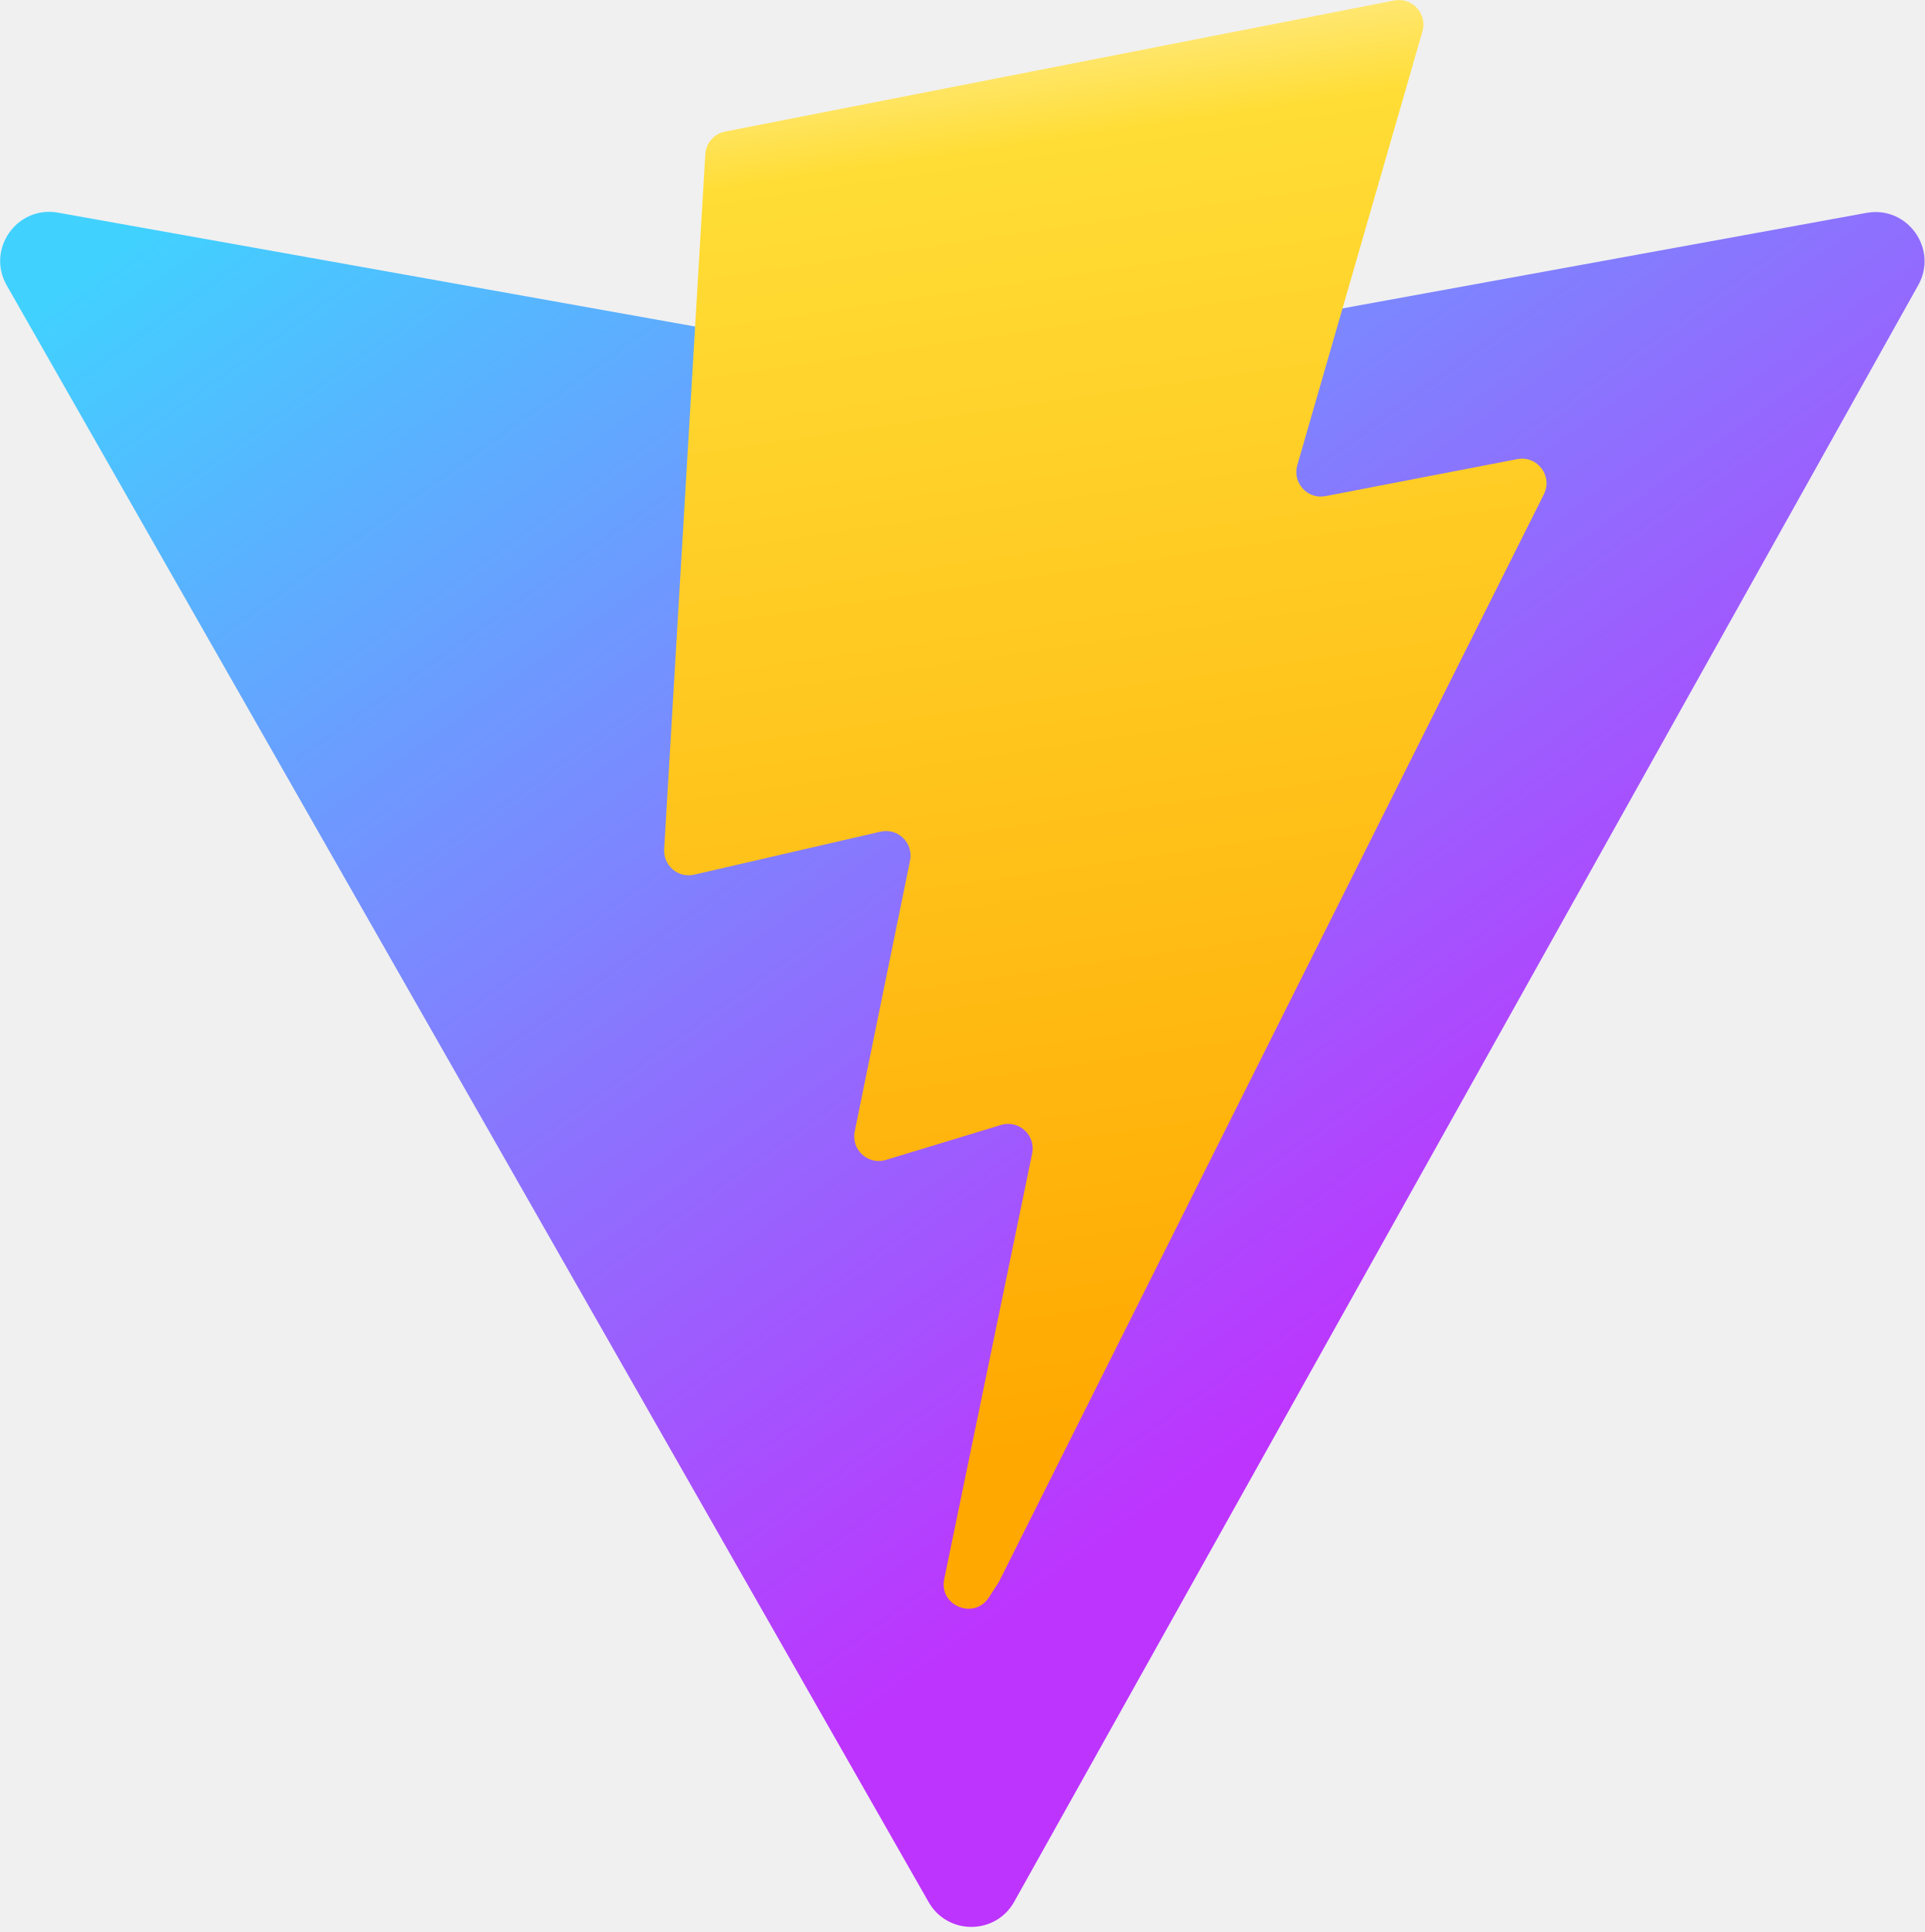
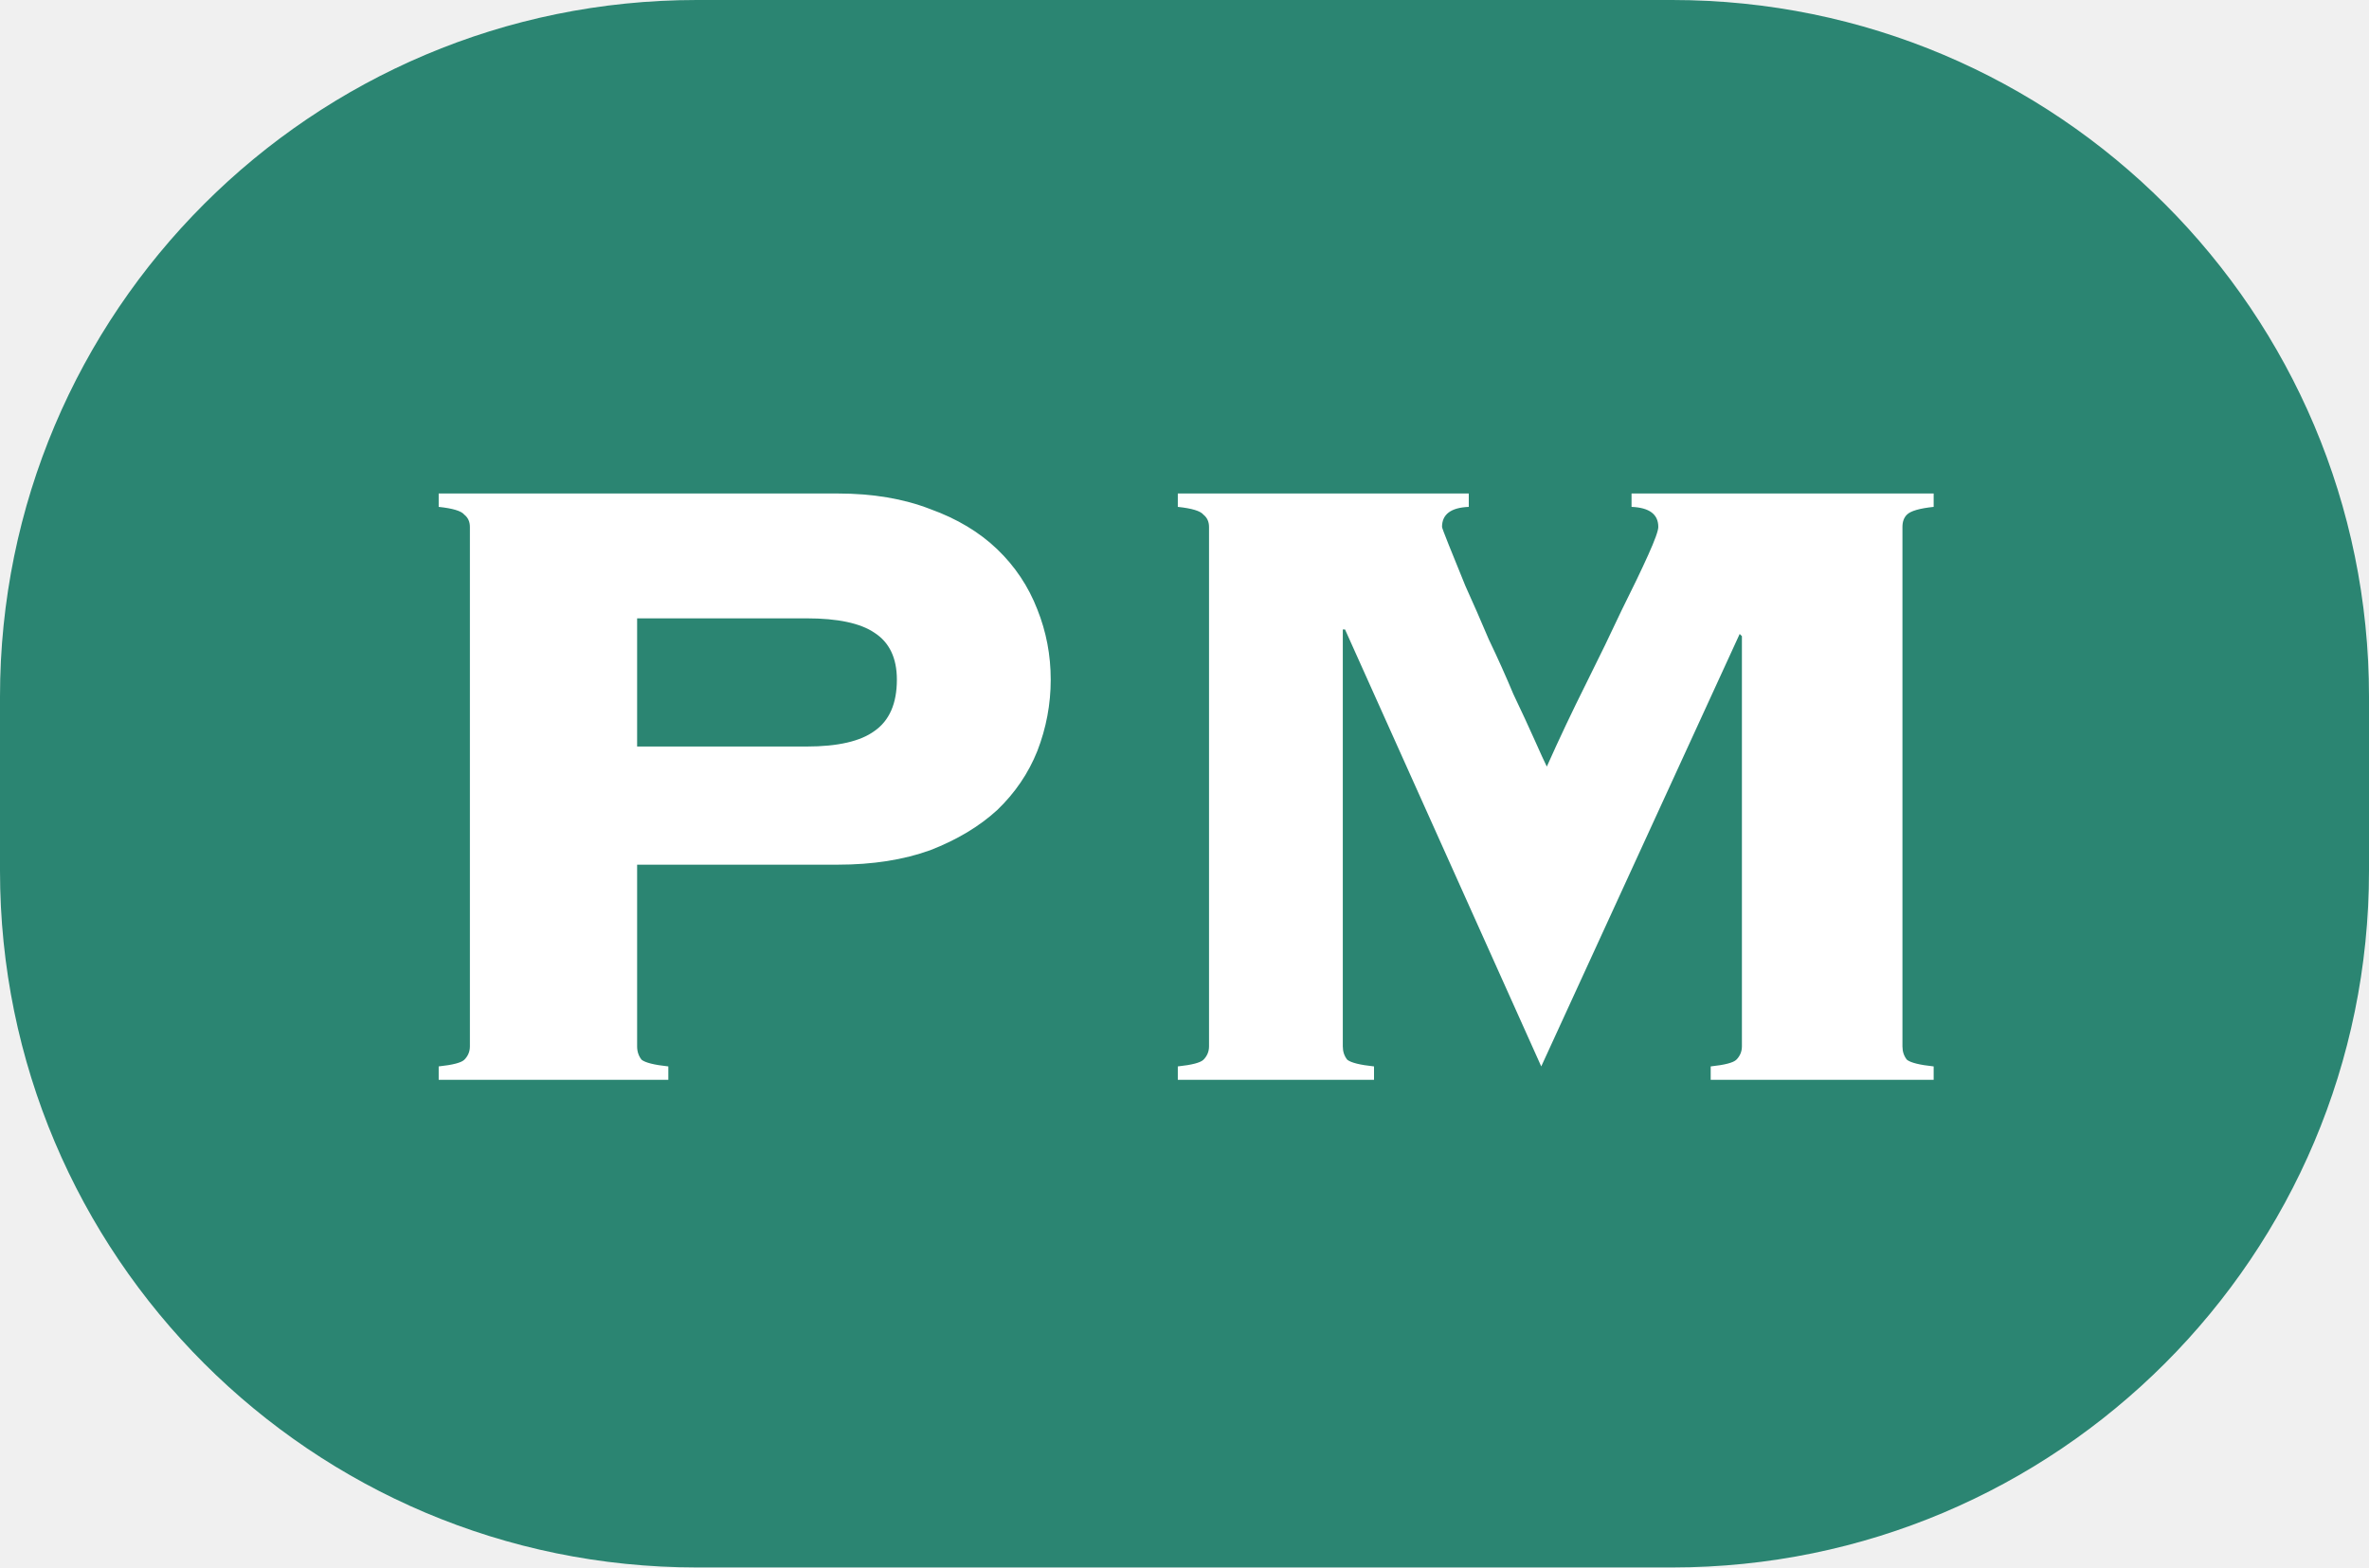
- <svg xmlns="http://www.w3.org/2000/svg" aria-hidden="true" role="img" class="iconify iconify--logos" width="31.88" height="32" preserveAspectRatio="xMidYMid meet" viewBox="0 0 256 257">
-   <defs>
-     <linearGradient id="IconifyId1813088fe1fbc01fb466" x1="-.828%" x2="57.636%" y1="7.652%" y2="78.411%">
-       <stop offset="0%" stop-color="#41D1FF" />
-       <stop offset="100%" stop-color="#BD34FE" />
-     </linearGradient>
-     <linearGradient id="IconifyId1813088fe1fbc01fb467" x1="43.376%" x2="50.316%" y1="2.242%" y2="89.03%">
-       <stop offset="0%" stop-color="#FFEA83" />
-       <stop offset="8.333%" stop-color="#FFDD35" />
-       <stop offset="100%" stop-color="#FFA800" />
-     </linearGradient>
-   </defs>
-   <path fill="url(#IconifyId1813088fe1fbc01fb466)" d="M255.153 37.938L134.897 252.976c-2.483 4.44-8.862 4.466-11.382.048L.875 37.958c-2.746-4.814 1.371-10.646 6.827-9.67l120.385 21.517a6.537 6.537 0 0 0 2.322-.004l117.867-21.483c5.438-.991 9.574 4.796 6.877 9.62Z" />
-   <path fill="url(#IconifyId1813088fe1fbc01fb467)" d="M185.432.063L96.44 17.501a3.268 3.268 0 0 0-2.634 3.014l-5.474 92.456a3.268 3.268 0 0 0 3.997 3.378l24.777-5.718c2.318-.535 4.413 1.507 3.936 3.838l-7.361 36.047c-.495 2.426 1.782 4.5 4.151 3.78l15.304-4.649c2.372-.72 4.652 1.36 4.15 3.788l-11.698 56.621c-.732 3.542 3.979 5.473 5.943 2.437l1.313-2.028l72.516-144.72c1.215-2.423-.88-5.186-3.54-4.672l-25.505 4.922c-2.396.462-4.435-1.77-3.759-4.114l16.646-57.705c.677-2.35-1.37-4.583-3.769-4.113Z" />
+ <svg xmlns="http://www.w3.org/2000/svg" width="68" height="45" viewBox="0 0 68 45" fill="none">
+   <rect width="68" height="45" rx="20" fill="#2B8572" />
+   <path d="M23.152 21.432C24.048 21.432 24.699 21.283 25.104 20.984C25.531 20.685 25.744 20.195 25.744 19.512C25.744 18.893 25.531 18.445 25.104 18.168C24.699 17.891 24.048 17.752 23.152 17.752H18.288V21.432H23.152ZM18.288 30.04C18.288 30.189 18.331 30.317 18.416 30.424C18.523 30.509 18.779 30.573 19.184 30.616V31H12.592V30.616C12.997 30.573 13.243 30.509 13.328 30.424C13.435 30.317 13.488 30.189 13.488 30.04V15.128C13.488 14.979 13.435 14.861 13.328 14.776C13.243 14.669 12.997 14.595 12.592 14.552V14.168H24.048C25.051 14.168 25.936 14.317 26.704 14.616C27.472 14.893 28.112 15.277 28.624 15.768C29.136 16.259 29.52 16.835 29.776 17.496C30.032 18.136 30.16 18.808 30.16 19.512C30.16 20.216 30.032 20.899 29.776 21.56C29.52 22.2 29.136 22.765 28.624 23.256C28.112 23.725 27.472 24.109 26.704 24.408C25.936 24.685 25.051 24.824 24.048 24.824H18.288V30.04ZM49.104 30.616C49.509 30.573 49.754 30.509 49.84 30.424C49.946 30.317 50 30.189 50 30.04V18.264L49.936 18.2L44.24 30.616L38.608 18.072H38.544V30.04C38.544 30.189 38.586 30.317 38.672 30.424C38.778 30.509 39.034 30.573 39.44 30.616V31H33.808V30.616C34.213 30.573 34.458 30.509 34.544 30.424C34.65 30.317 34.704 30.189 34.704 30.04V15.128C34.704 14.979 34.65 14.861 34.544 14.776C34.458 14.669 34.213 14.595 33.808 14.552V14.168H42.16V14.552C41.648 14.573 41.392 14.765 41.392 15.128C41.392 15.149 41.456 15.32 41.584 15.64C41.712 15.96 41.872 16.355 42.064 16.824C42.277 17.293 42.501 17.805 42.736 18.36C42.992 18.893 43.226 19.416 43.44 19.928C43.674 20.419 43.877 20.856 44.048 21.24C44.218 21.624 44.336 21.88 44.4 22.008C44.762 21.197 45.136 20.408 45.52 19.64C45.904 18.872 46.245 18.168 46.544 17.528C46.864 16.888 47.12 16.355 47.312 15.928C47.504 15.501 47.6 15.235 47.6 15.128C47.6 14.765 47.344 14.573 46.832 14.552V14.168H55.504V14.552C55.098 14.595 54.842 14.669 54.736 14.776C54.65 14.861 54.608 14.979 54.608 15.128V30.04C54.608 30.189 54.65 30.317 54.736 30.424C54.842 30.509 55.098 30.573 55.504 30.616V31H49.104V30.616Z" fill="white" />
</svg>
